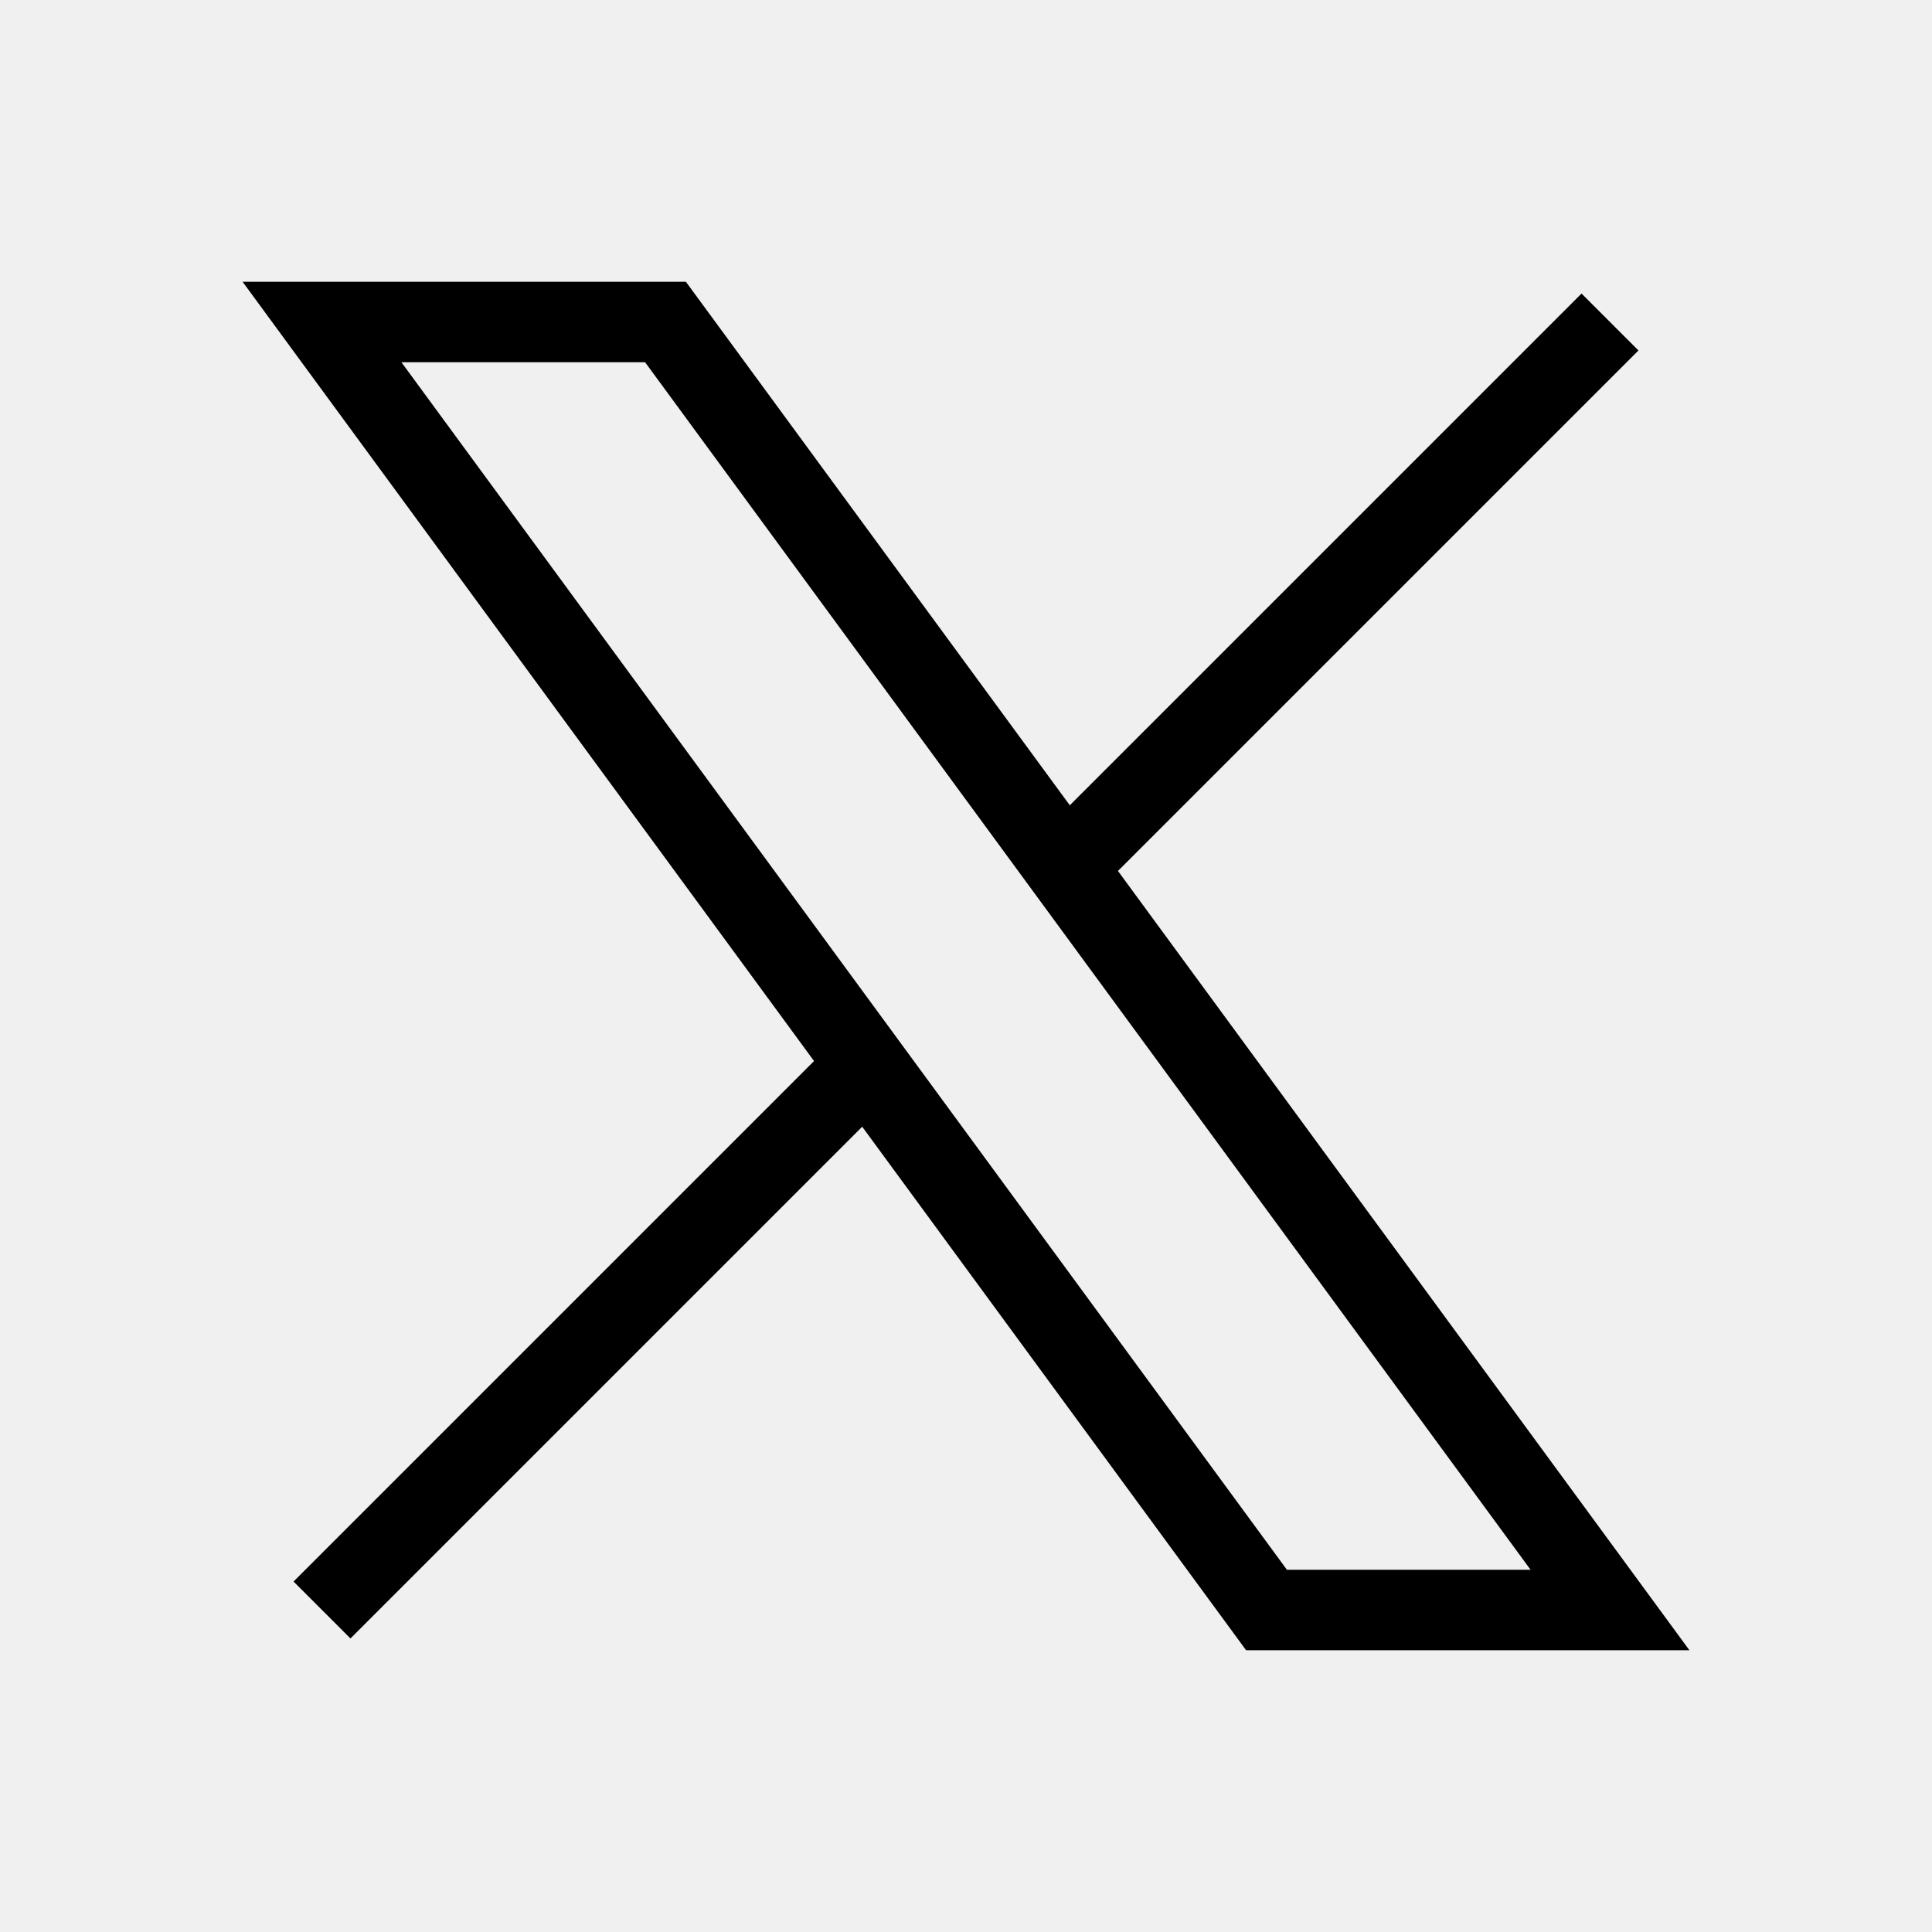
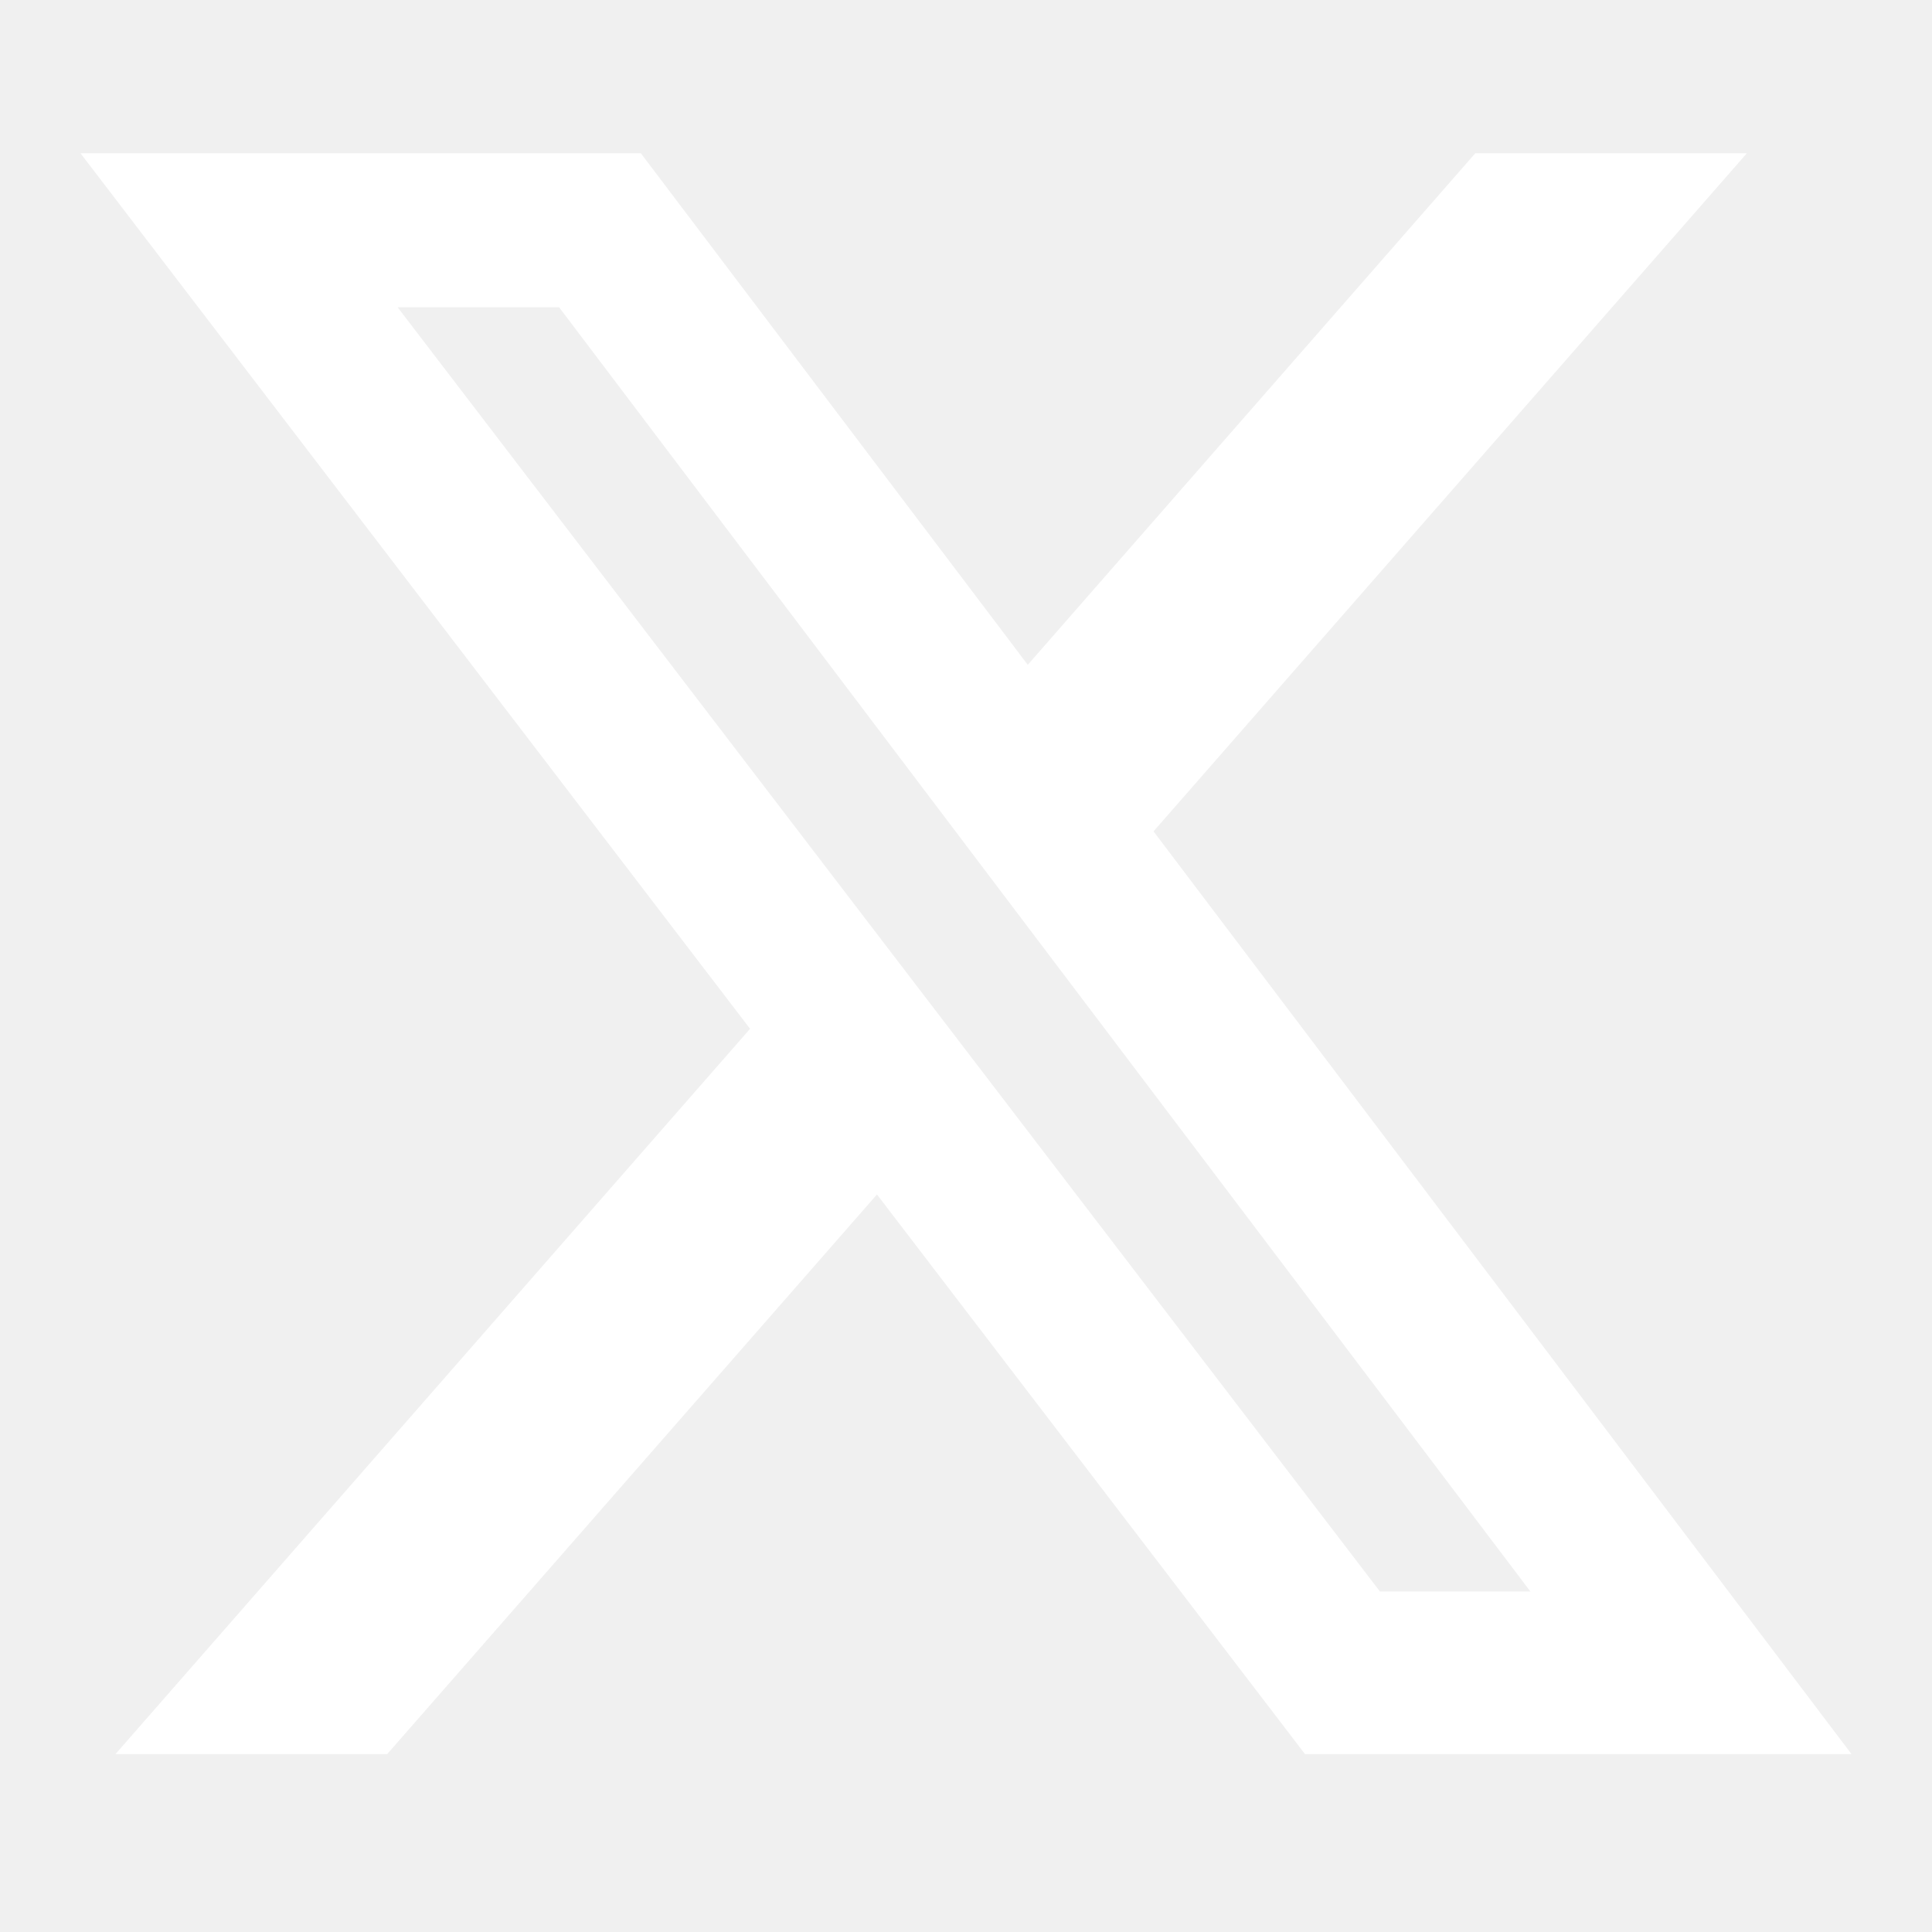
- <svg xmlns="http://www.w3.org/2000/svg" className="icon icon-tabler icon-tabler-brand-x" width="24" height="24" viewBox="0 0 24 24" strokeWidth="2" stroke="currentColor" fill="none" strokeLinecap="round" strokeLinejoin="round">
-   <path stroke="none" d="M0 0h24v24H0z" fill="none" />
-   <path d="M4 4l11.733 16h4.267l-11.733 -16z" />
-   <path d="M4 20l6.768 -6.768m2.46 -2.46l6.772 -6.772" />
+ <svg xmlns="http://www.w3.org/2000/svg" width="48" height="48" viewBox="0 0 48 48" fill="none">
+   <path d="M36.653 3.808H43.4L28.659 20.655L46 43.58H32.422L21.788 29.676L9.62 43.58H2.869L18.635 25.56L2 3.808H15.922L25.535 16.517L36.653 3.808ZM34.285 39.541H38.023L13.891 7.634H9.879L34.285 39.541Z" fill="white" />
</svg>
